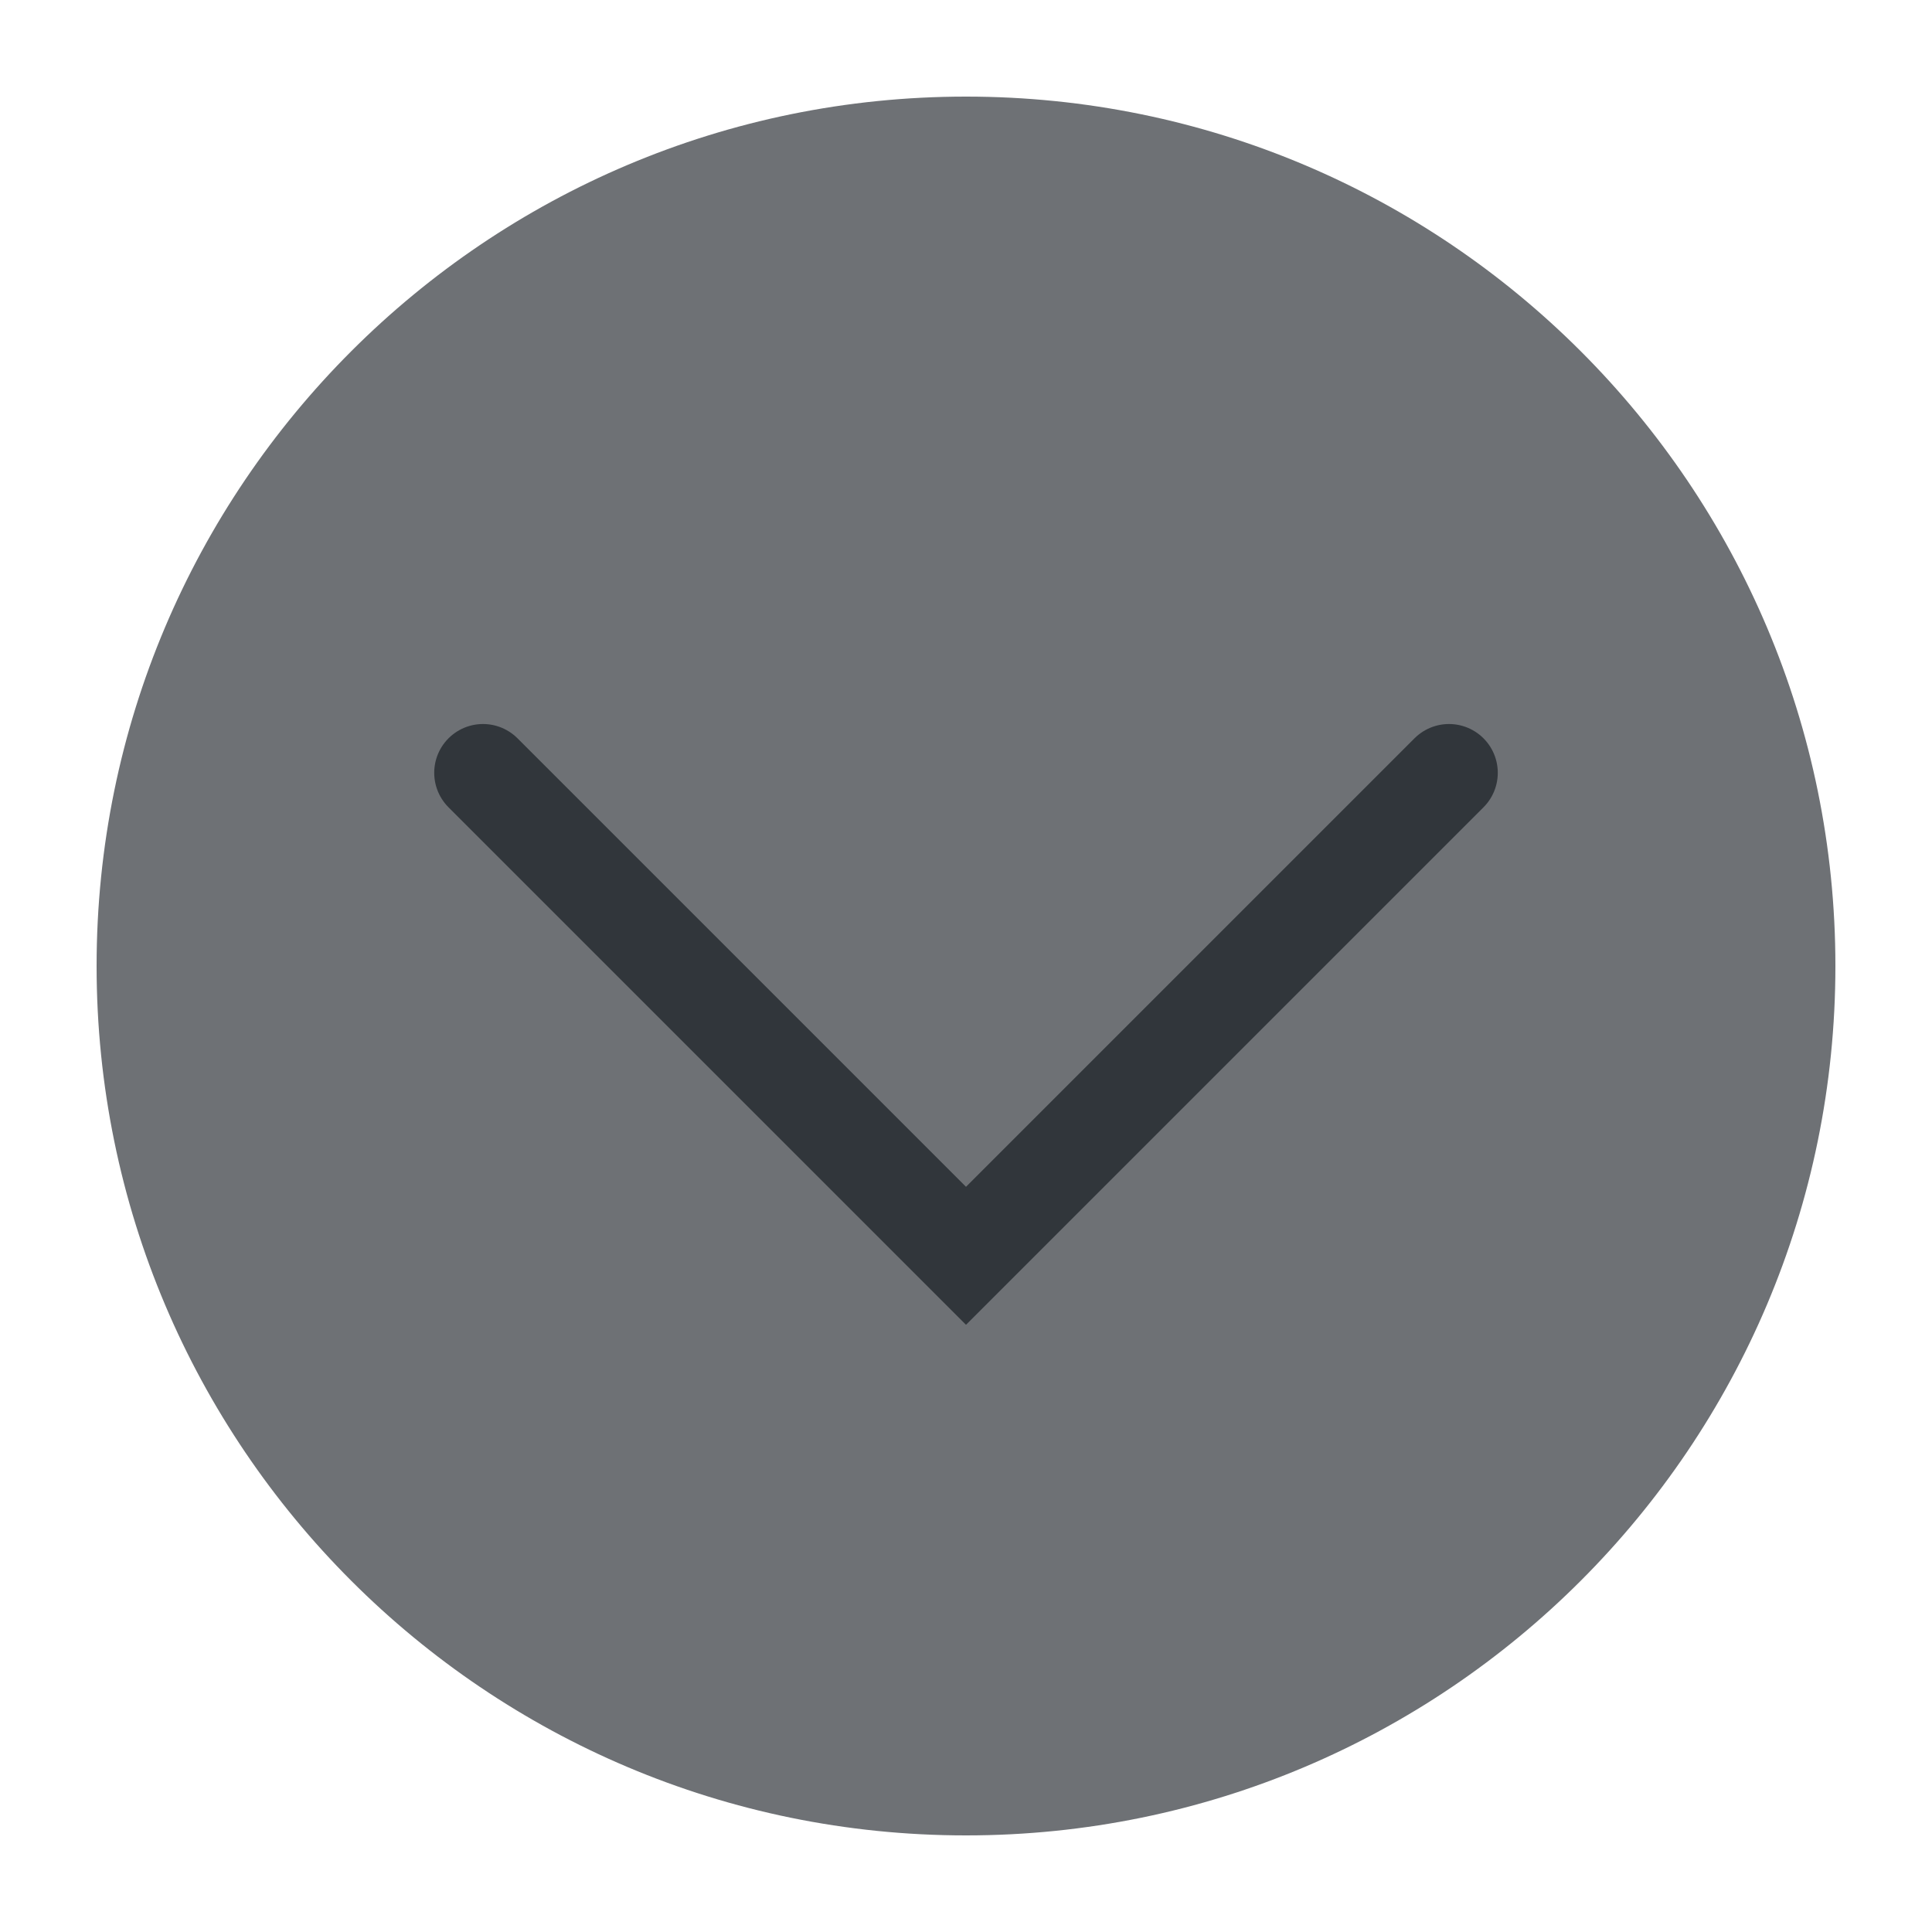
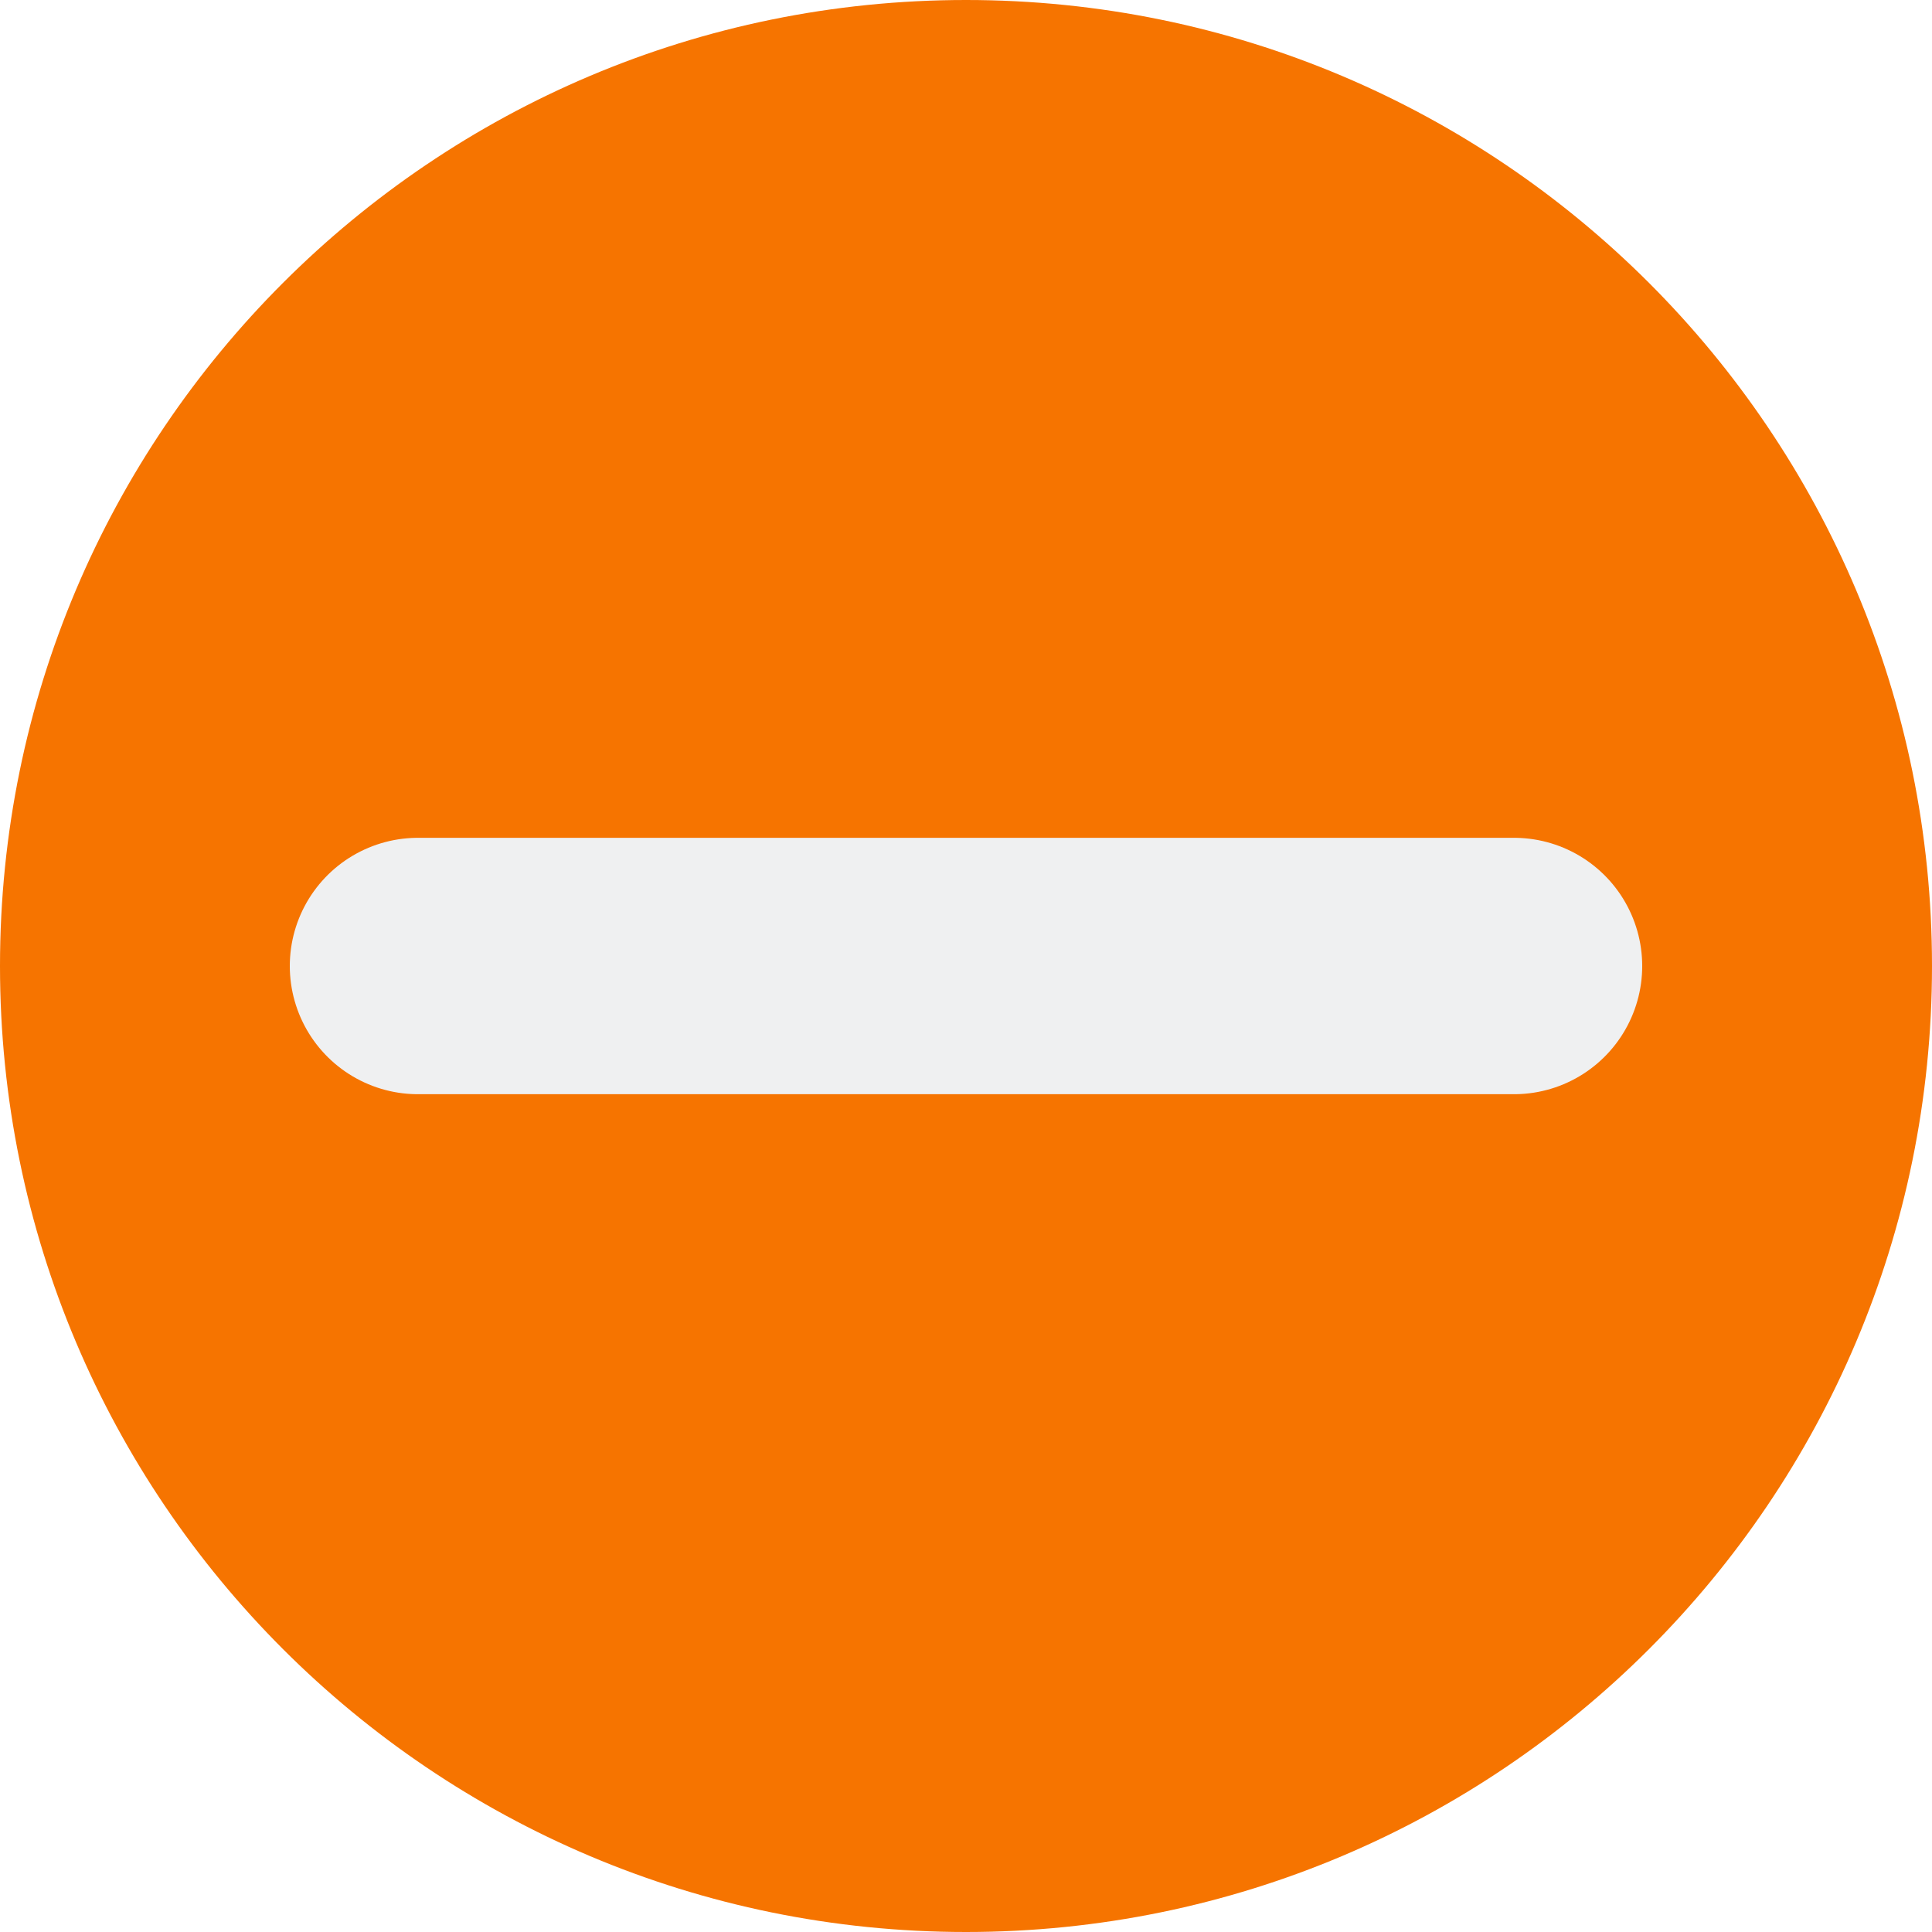
<svg xmlns="http://www.w3.org/2000/svg" viewBox="0 0 50 50" version="1.2" baseProfile="tiny">
  <defs>
</defs>
  <g fill="none" stroke="black" stroke-width="1" fill-rule="evenodd" stroke-linecap="square" stroke-linejoin="bevel">
-     <g fill="#6e7175" fill-opacity="1" stroke="none" transform="matrix(2.5,0,0,2.5,2.5,2.5)" font-family="Noto Sans" font-size="10" font-weight="400" font-style="normal">
-       <circle cx="9" cy="9" r="9" />
+     <g fill="#f67400" fill-opacity="1" stroke="none" transform="matrix(0.0552954,0,0,-0.0552959,0.290102,50.7425)" font-family="Noto Sans" font-size="10" font-weight="400" font-style="normal">
+       <path vector-effect="none" fill-rule="nonzero" d="M446.869,13.428 C696.568,13.428 898.988,215.847 898.988,465.538 C898.988,715.235 696.568,917.654 446.869,917.654 C197.173,917.654 -5.246,715.235 -5.246,465.538 C-5.246,215.847 197.173,13.428 446.869,13.428 " />
    </g>
-     <g fill="none" stroke="#31363b" stroke-opacity="1" stroke-width="1.01" stroke-linecap="round" stroke-linejoin="miter" stroke-miterlimit="2" transform="matrix(2.5,0,0,2.5,2.5,2.5)" font-family="Noto Sans" font-size="10" font-weight="400" font-style="normal">
-       <polyline fill="none" vector-effect="none" points="4,7 9,12 14,7 " />
+     <g fill="#eff0f1" fill-opacity="1" stroke="none" transform="matrix(0.0552954,0,0,-0.0552959,0.290102,50.7425)" font-family="Noto Sans" font-size="10" font-weight="400" font-style="normal">
+       <path vector-effect="none" fill-rule="evenodd" d="M190.388,465.536 L703.354,465.536" />
+     </g>
+     <g fill="none" stroke="#eff0f1" stroke-opacity="1" stroke-width="120" stroke-linecap="round" stroke-linejoin="miter" stroke-miterlimit="4" transform="matrix(0.0552954,0,0,-0.0552959,0.290102,50.7425)" font-family="Noto Sans" font-size="10" font-weight="400" font-style="normal">
+       <path vector-effect="none" fill-rule="evenodd" d="M190.388,465.536 L703.354,465.536" />
    </g>
    <g fill="none" stroke="#000000" stroke-opacity="1" stroke-width="1" stroke-linecap="square" stroke-linejoin="bevel" transform="matrix(1,0,0,1,0,0)" font-family="Noto Sans" font-size="10" font-weight="400" font-style="normal">
</g>
  </g>
</svg>
